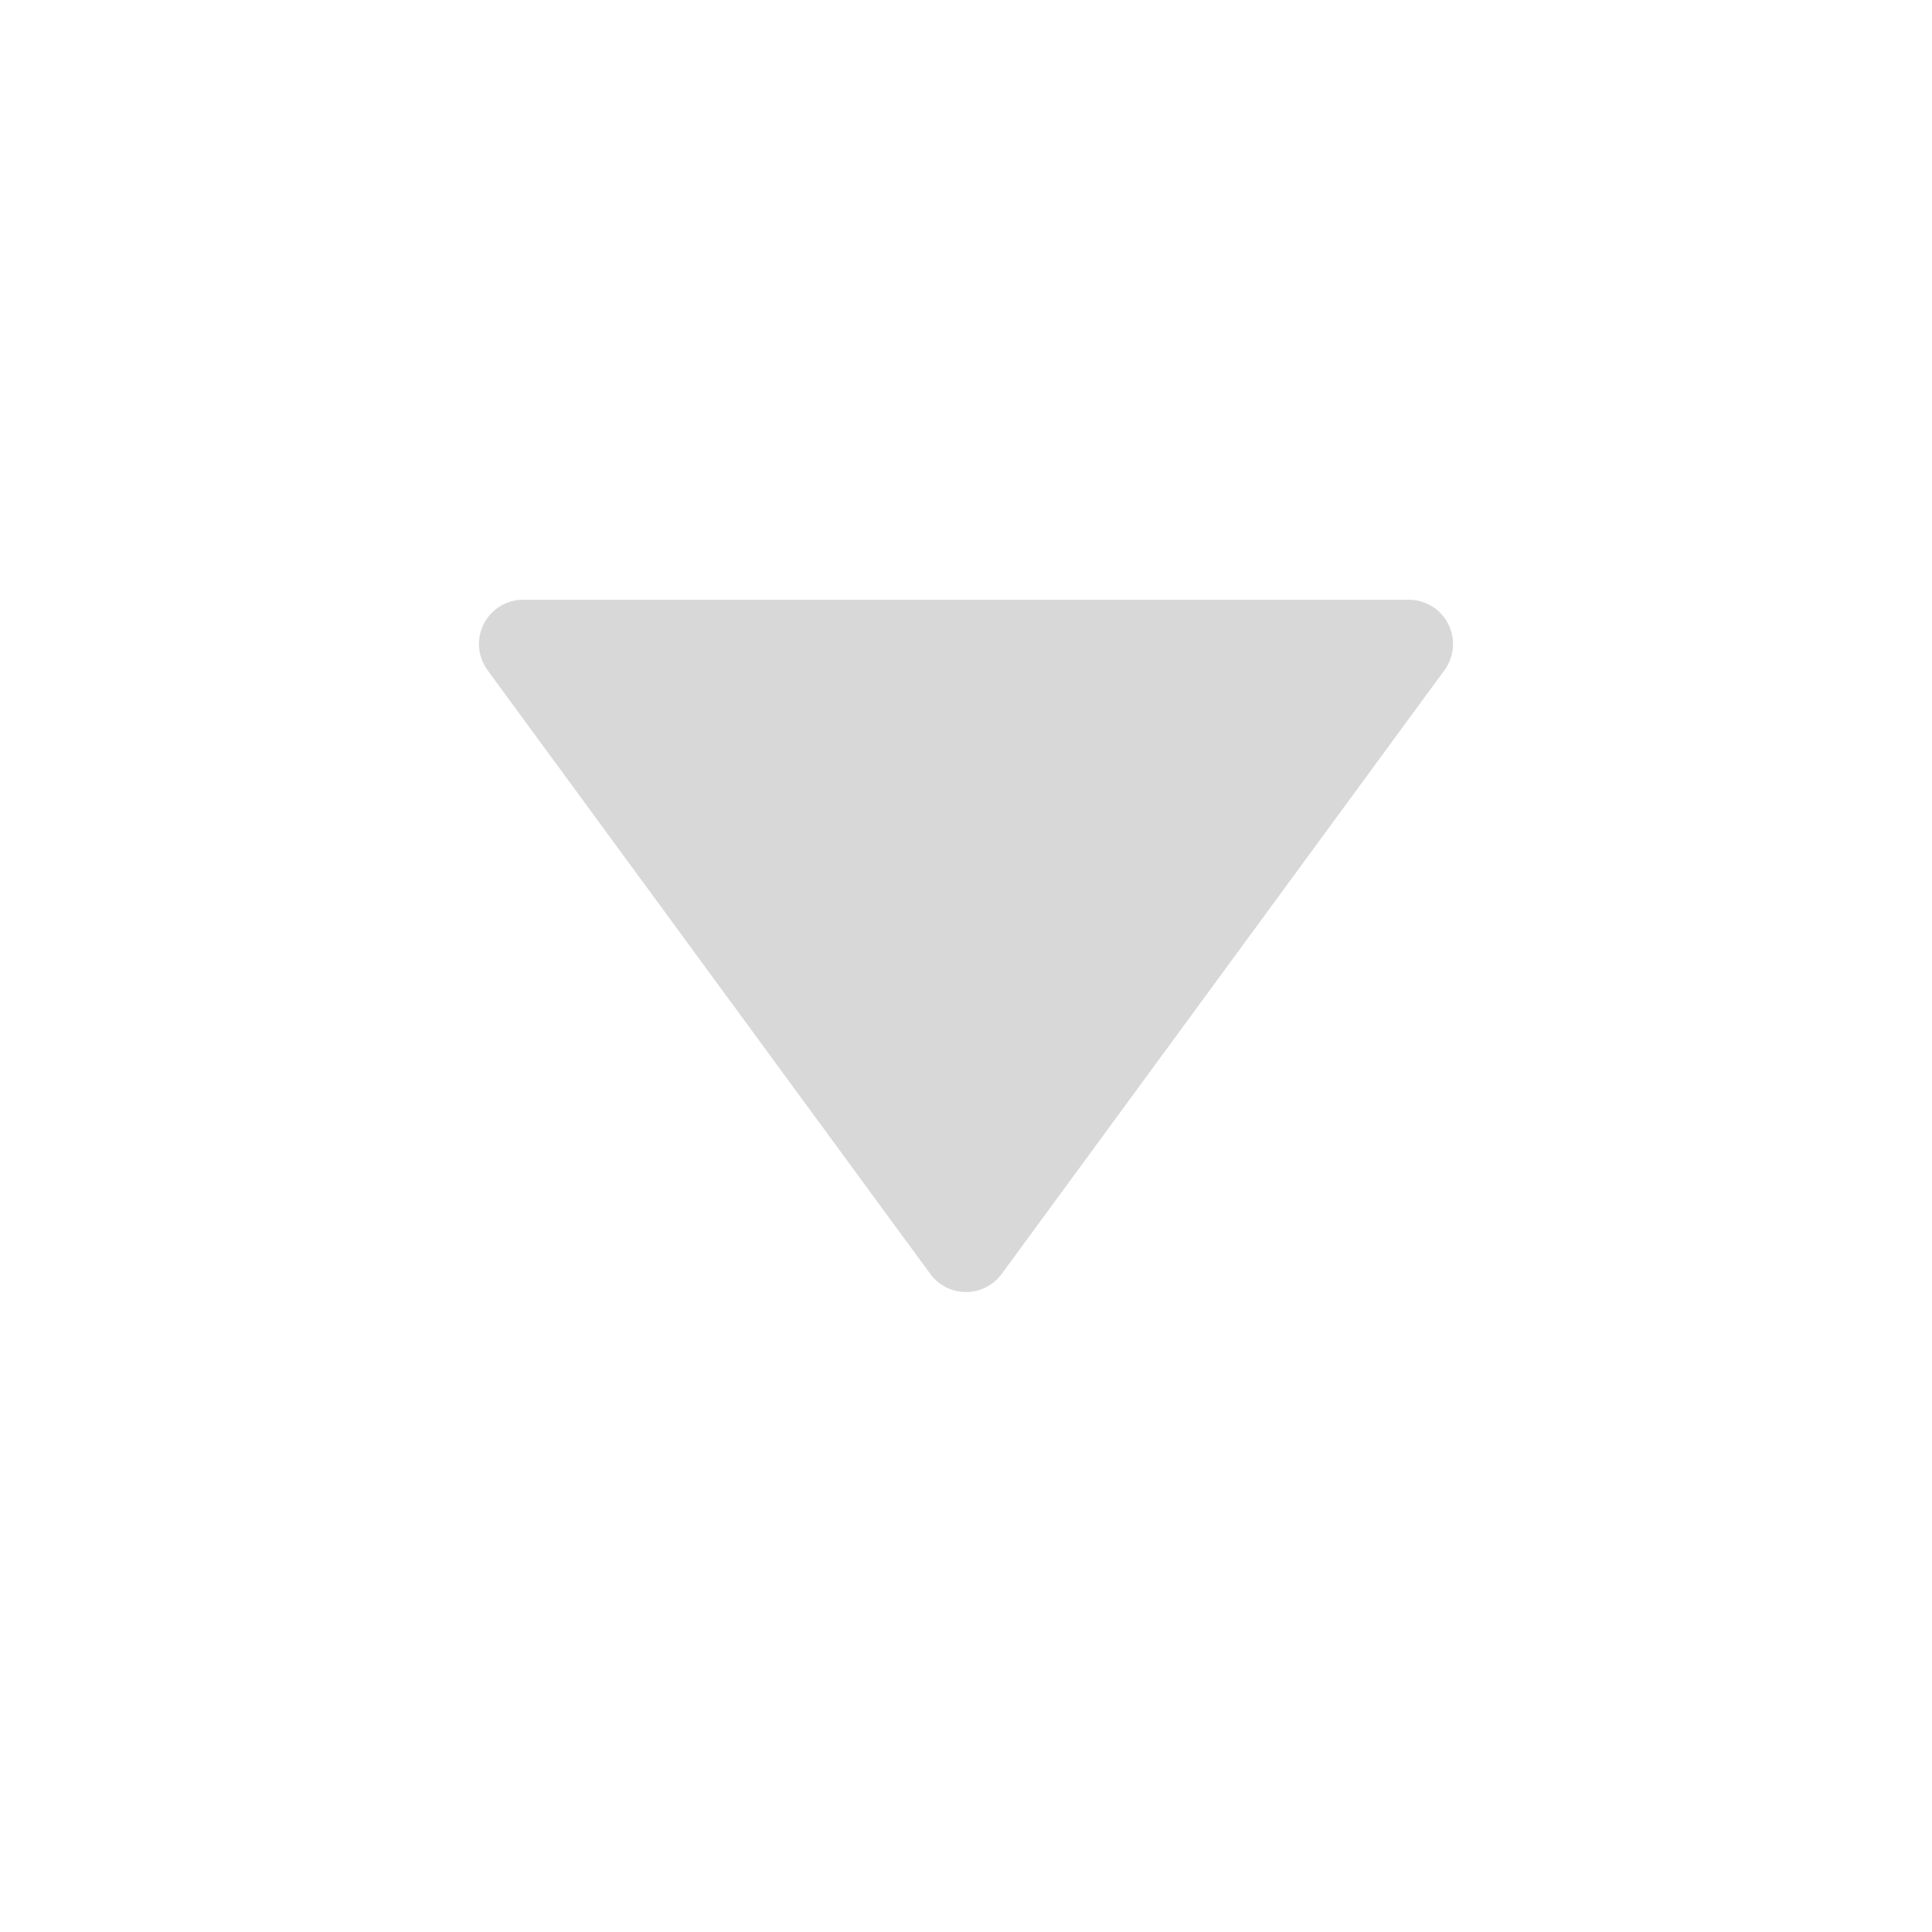
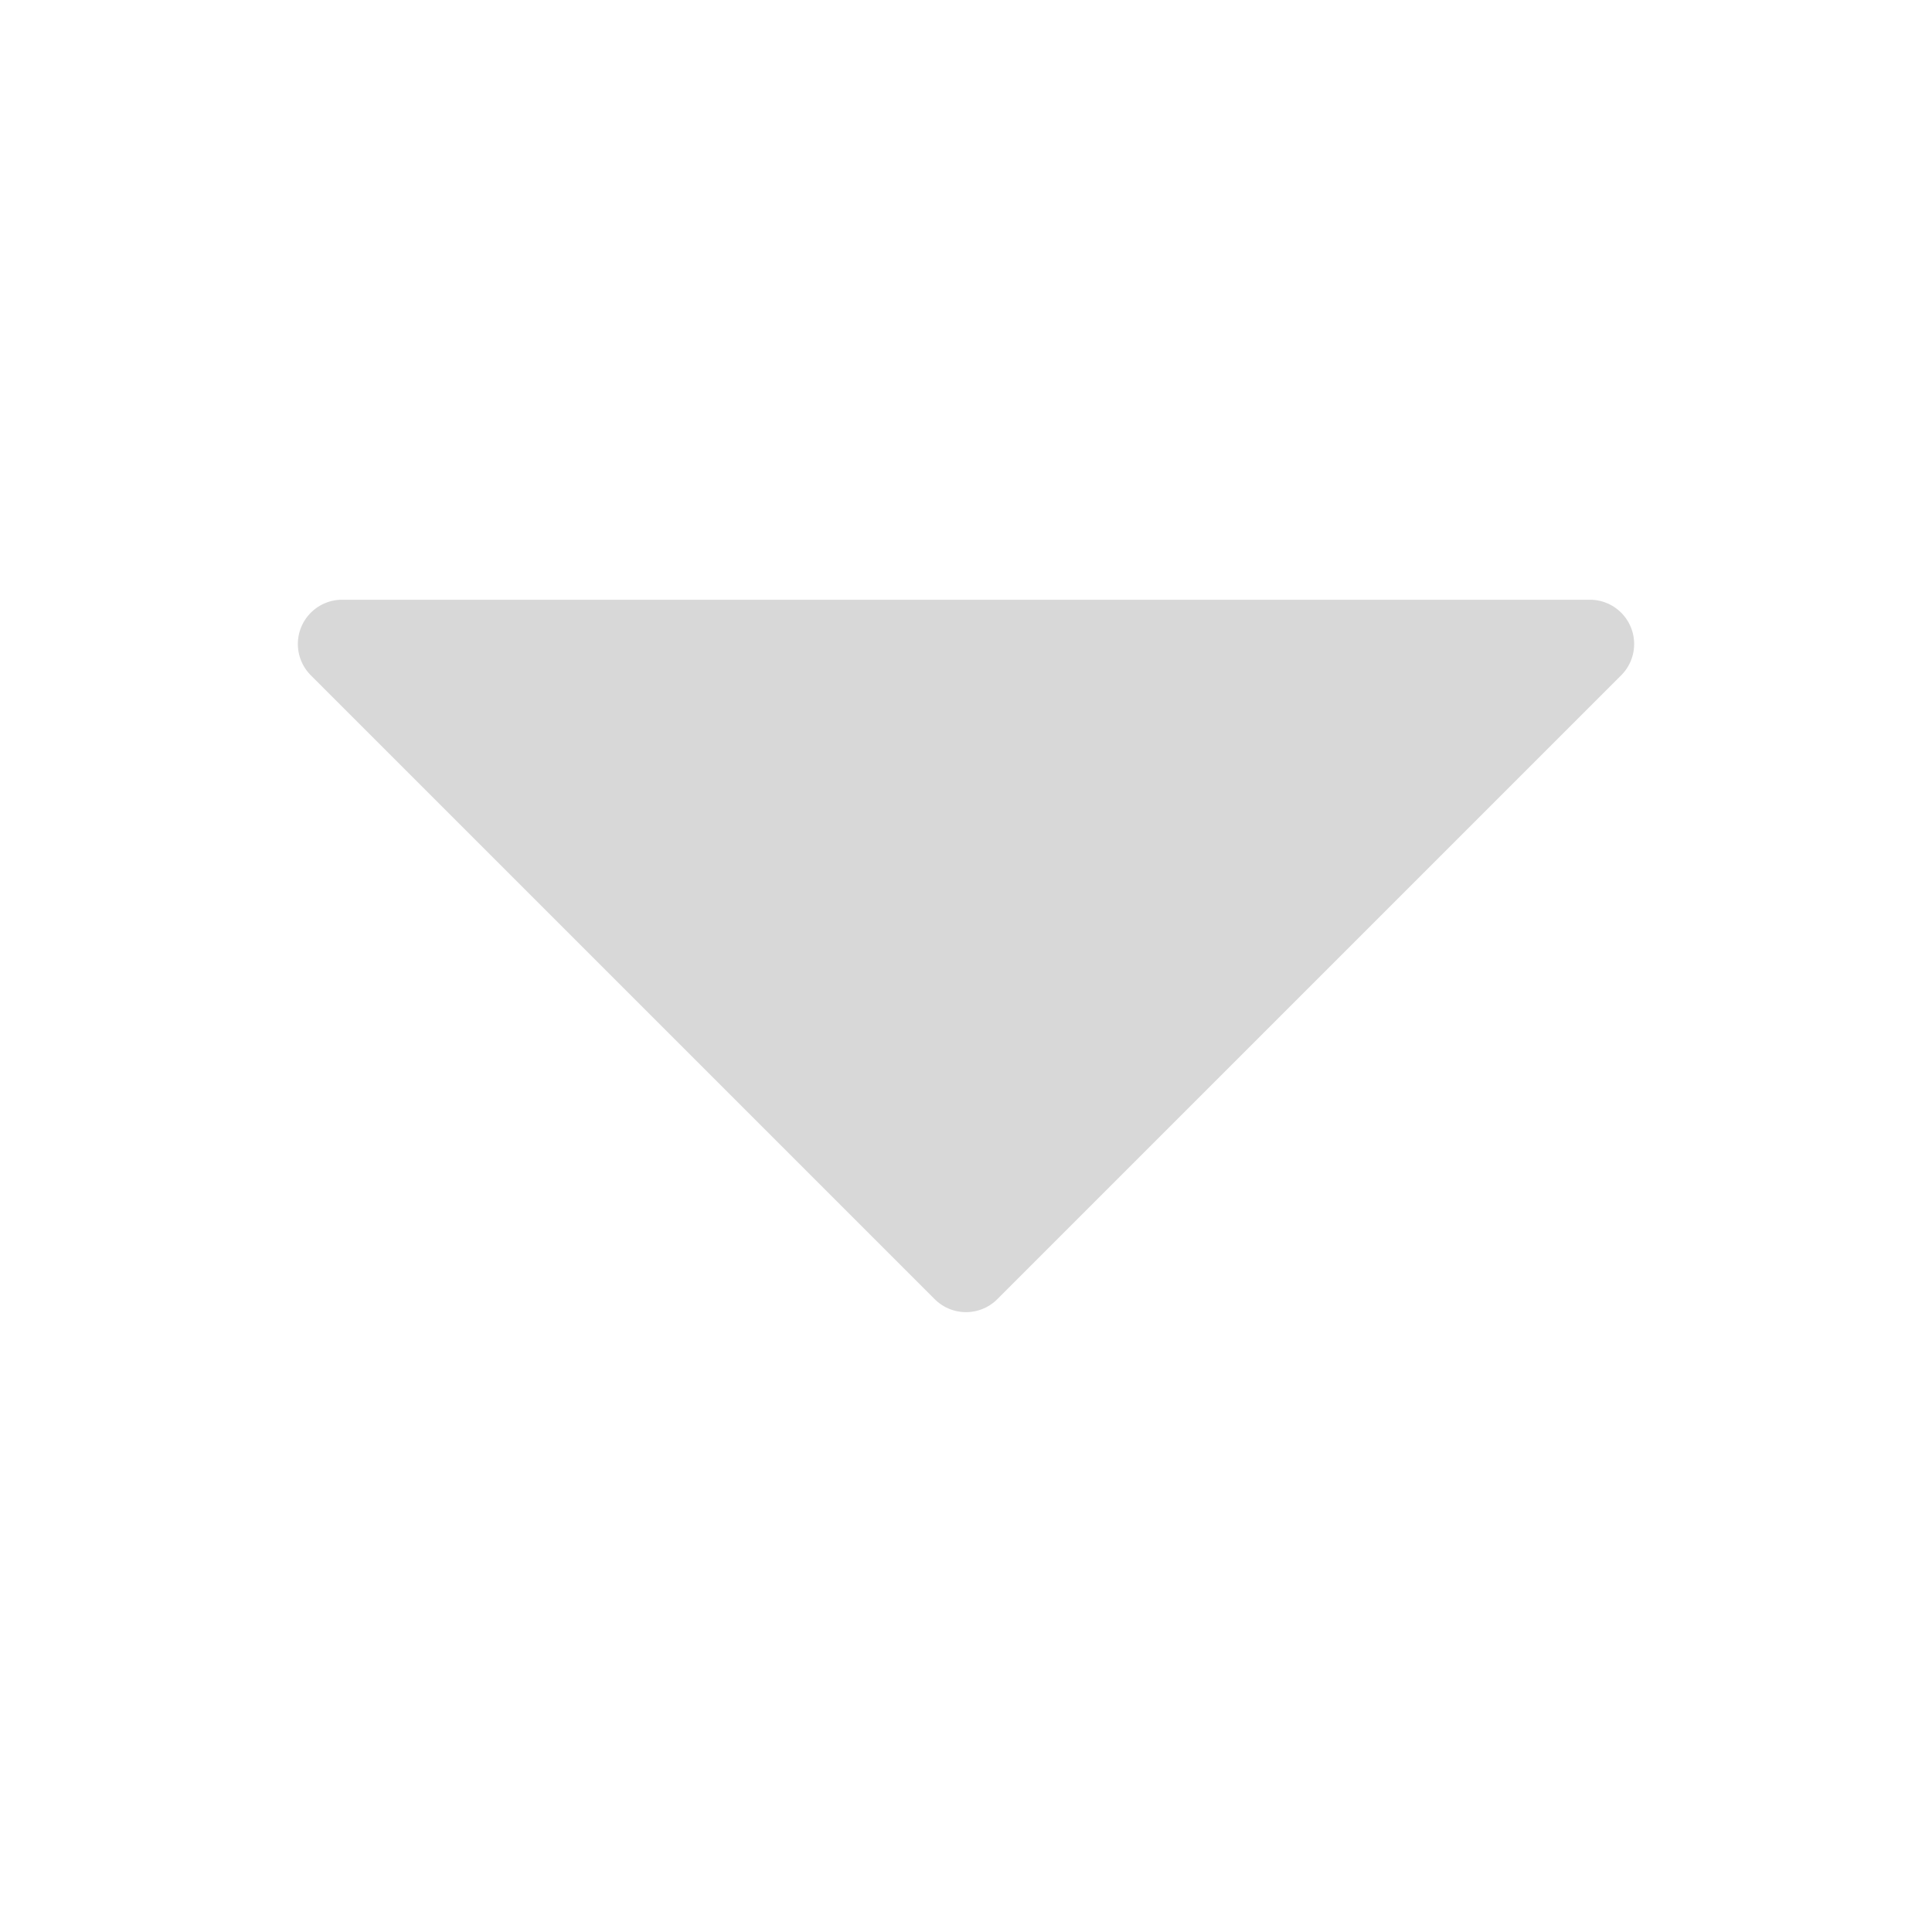
<svg xmlns="http://www.w3.org/2000/svg" width="24" height="24" viewBox="0 0 24 24">
  <g stroke-linecap="round" stroke-linejoin="round">
    <g transform="rotate(180 12 12)">
-       <path fill="#D8D8D8" stroke="#D8D8D8" stroke-width="1.1" d="M12 8.5 17.5 16h-11z" />
+       <path fill="#D8D8D8" stroke="#D8D8D8" stroke-width="1.1" d="M12 8.25 19.75 16H4.25z" />
    </g>
  </g>
</svg>
